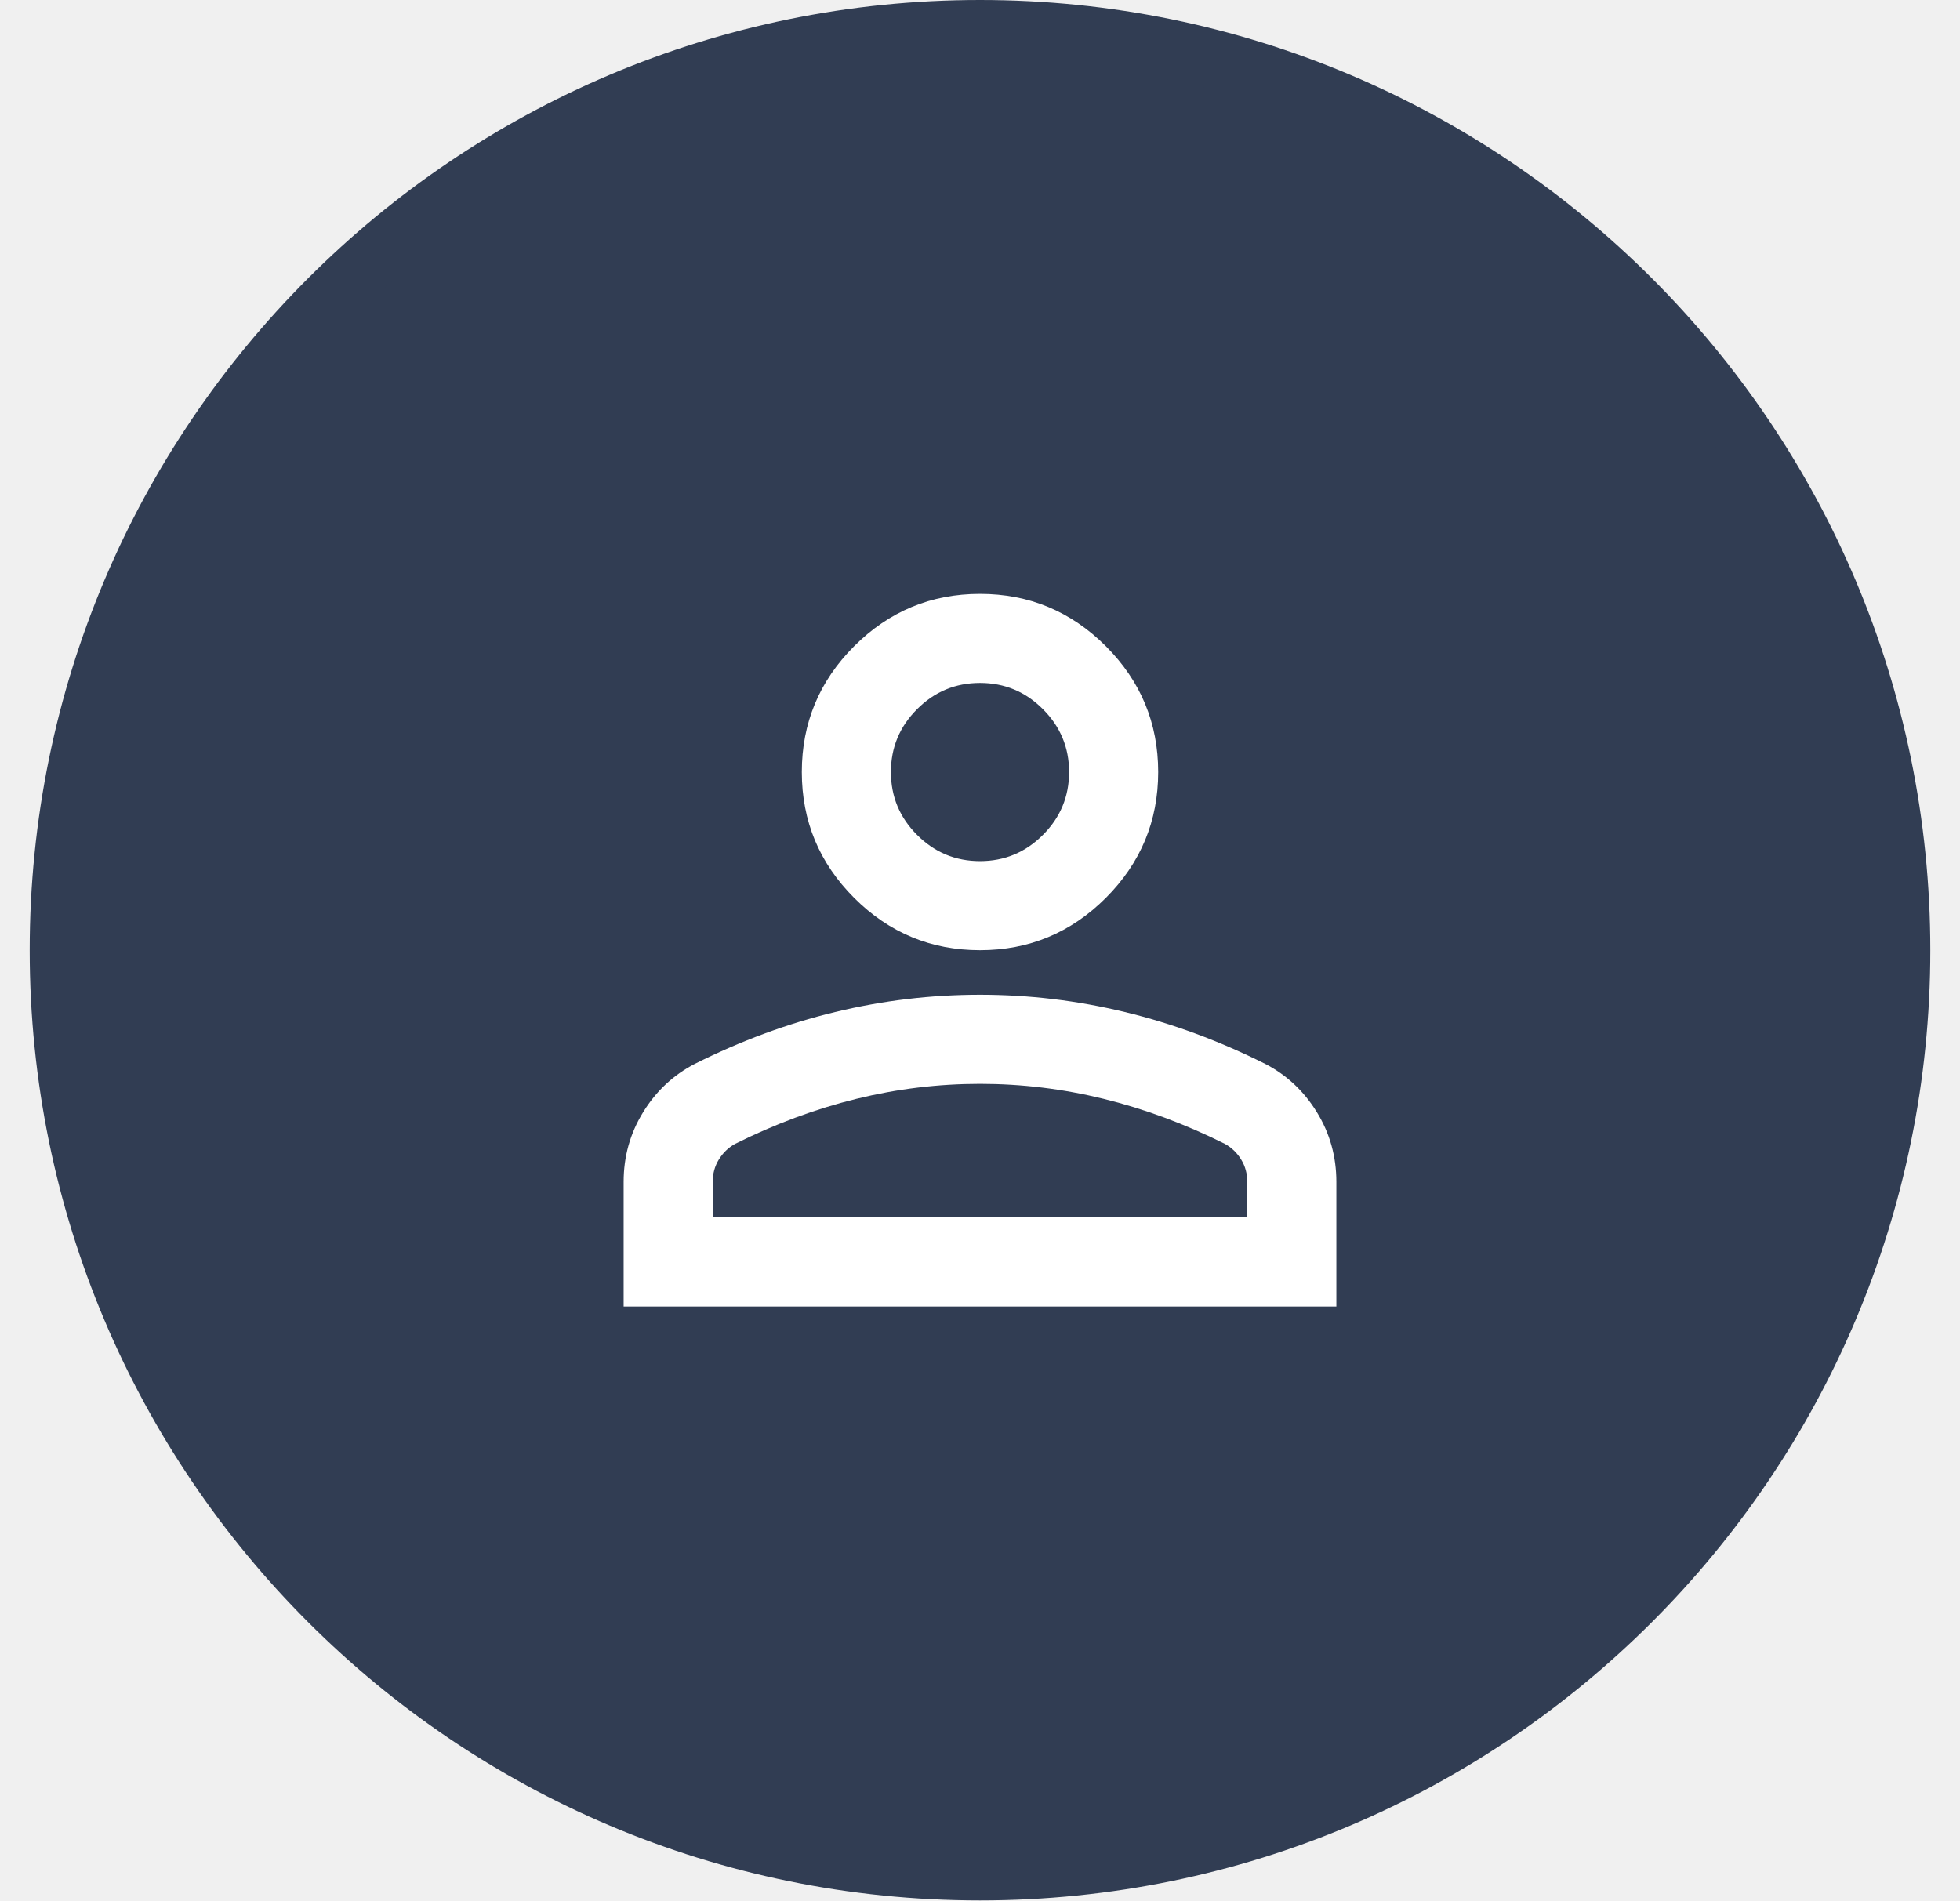
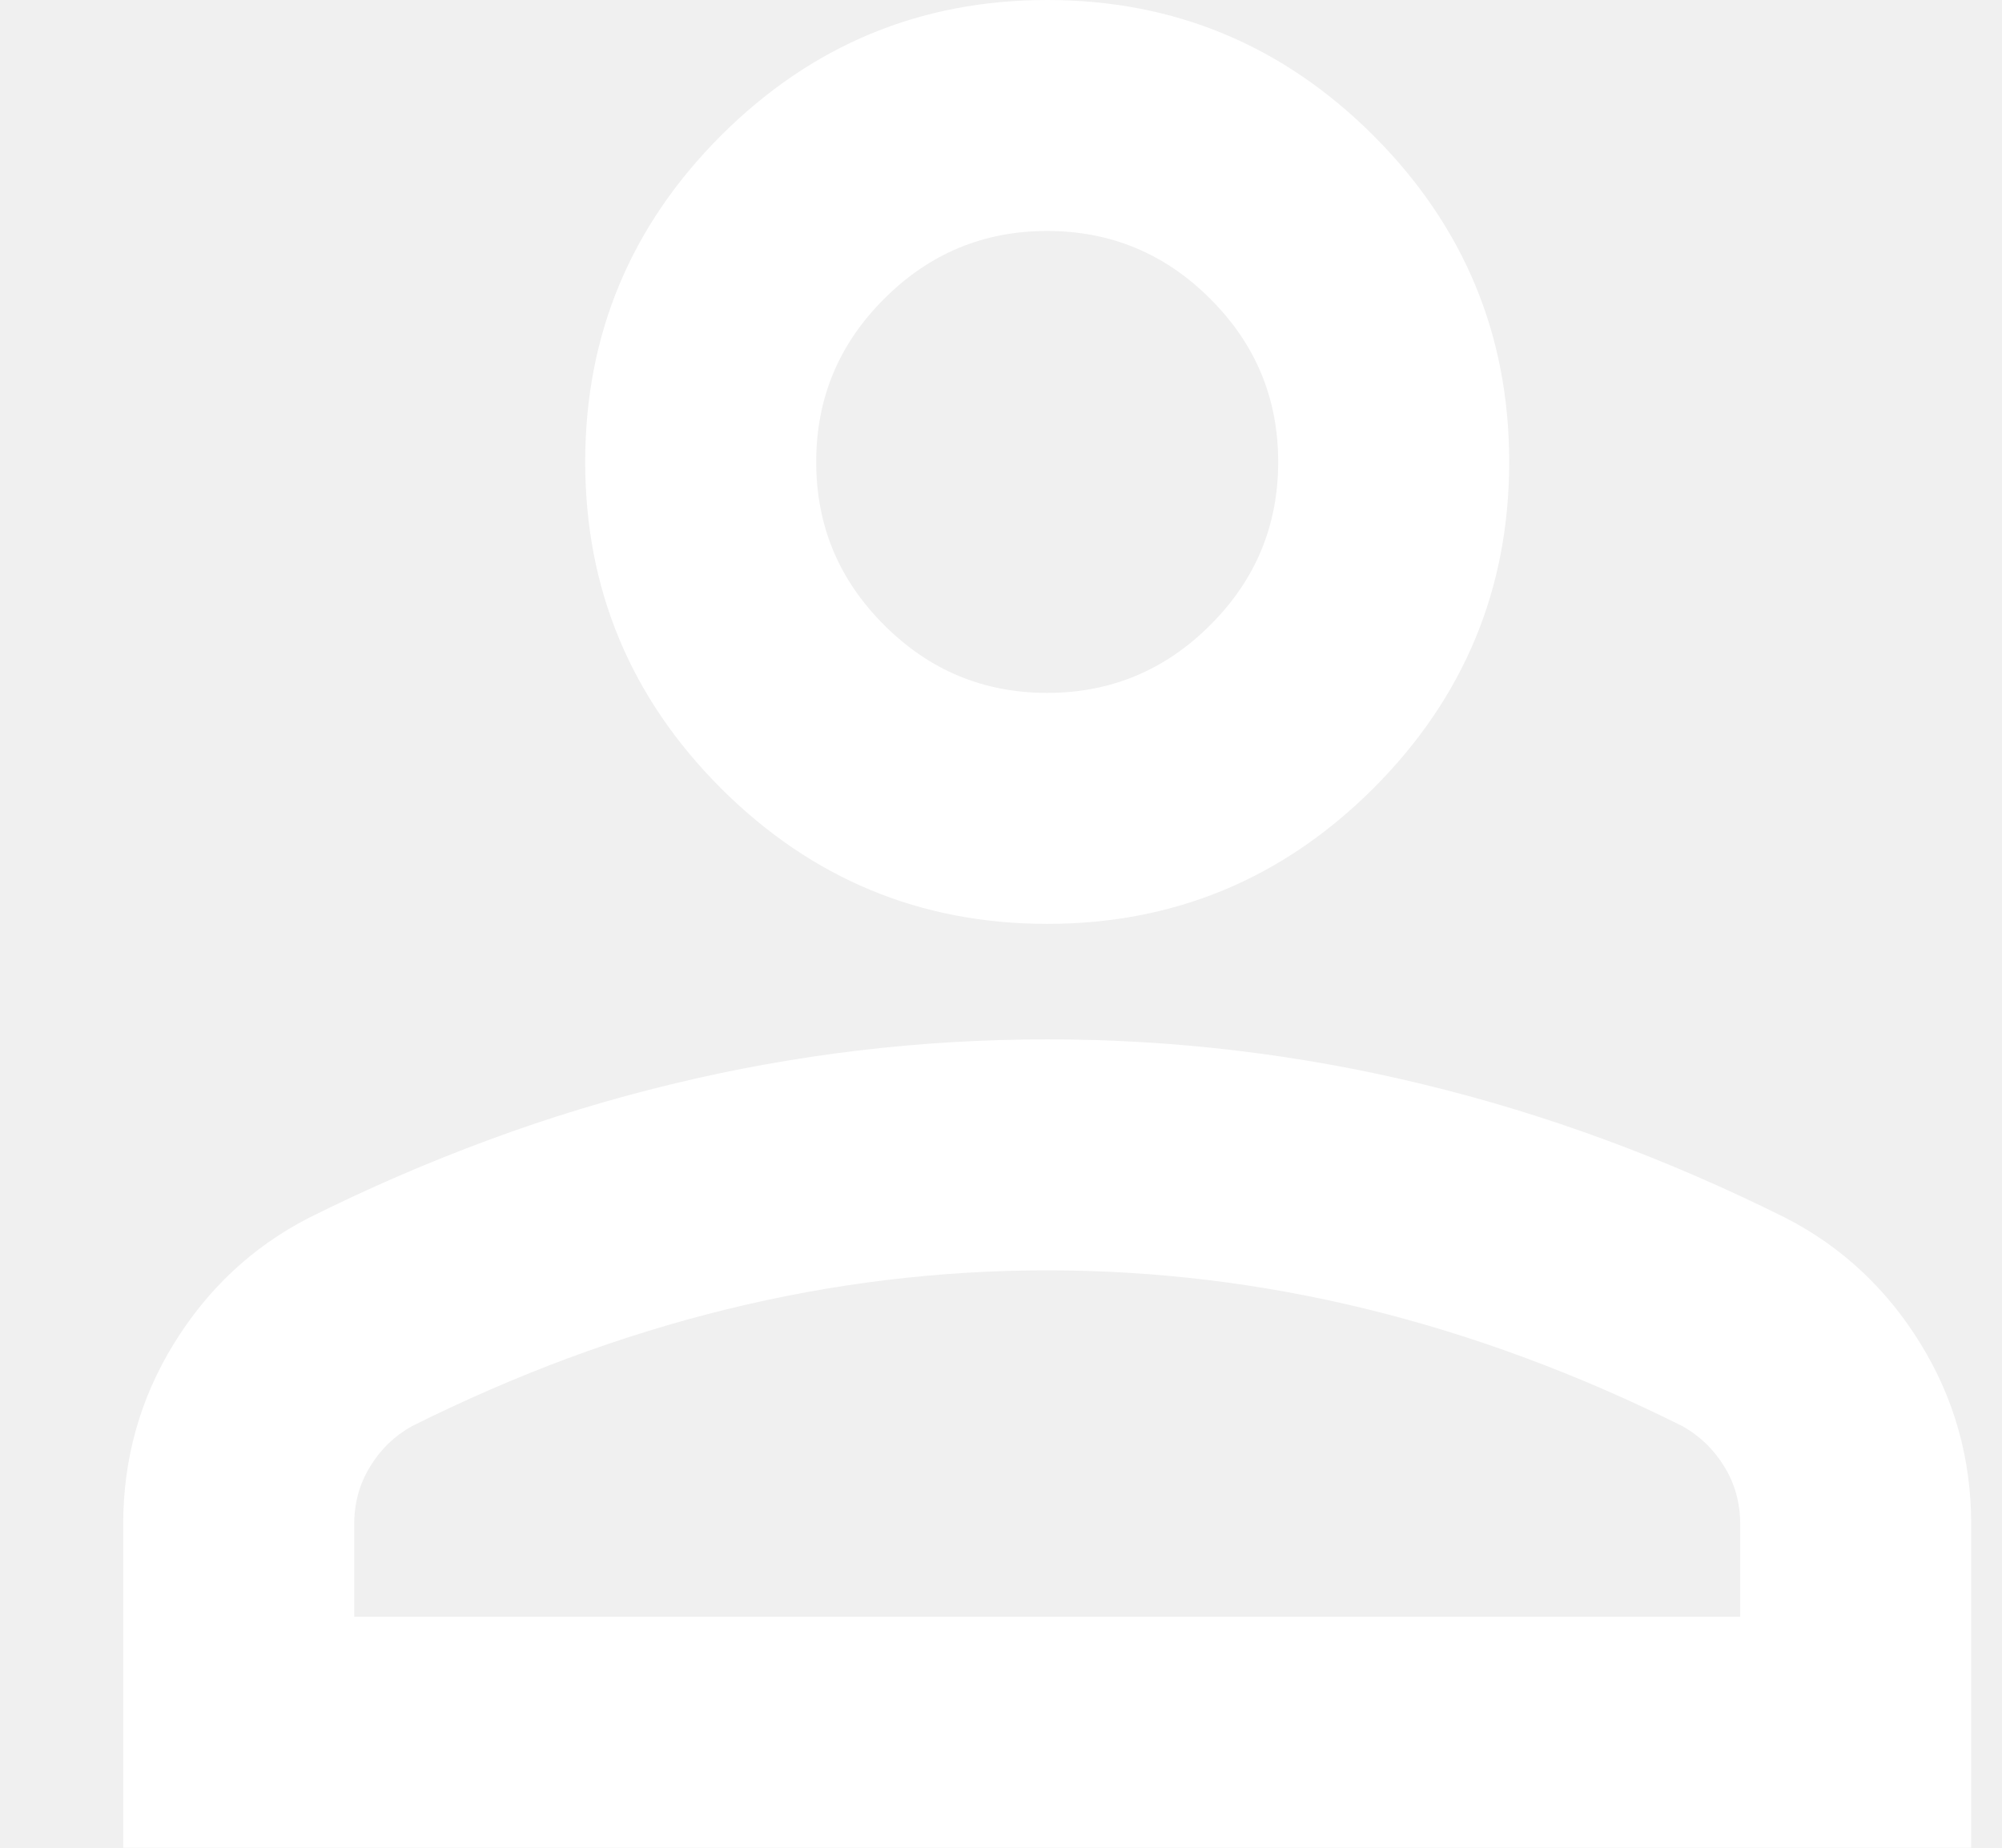
- <svg xmlns="http://www.w3.org/2000/svg" width="33" height="32" viewBox="0 0 33 32" fill="none">
-   <rect x="1" y="0.5" width="31" height="31" rx="15.5" fill="#313D53" />
-   <rect x="1" y="0.5" width="31" height="31" rx="15.5" stroke="#313D53" />
-   <path d="M16.5 16C15.675 16 14.969 15.706 14.381 15.119C13.794 14.531 13.5 13.825 13.5 13C13.5 12.175 13.794 11.469 14.381 10.881C14.969 10.294 15.675 10 16.5 10C17.325 10 18.031 10.294 18.619 10.881C19.206 11.469 19.5 12.175 19.5 13C19.5 13.825 19.206 14.531 18.619 15.119C18.031 15.706 17.325 16 16.5 16ZM10.5 22V19.9C10.5 19.475 10.609 19.084 10.828 18.728C11.047 18.372 11.338 18.1 11.7 17.913C12.475 17.525 13.262 17.234 14.062 17.041C14.863 16.847 15.675 16.75 16.5 16.75C17.325 16.75 18.137 16.847 18.938 17.041C19.738 17.234 20.525 17.525 21.3 17.913C21.663 18.1 21.953 18.372 22.172 18.728C22.391 19.084 22.5 19.475 22.5 19.9V22H10.5ZM12 20.5H21V19.9C21 19.762 20.966 19.637 20.897 19.525C20.828 19.413 20.738 19.325 20.625 19.262C19.95 18.925 19.269 18.672 18.581 18.503C17.894 18.334 17.2 18.25 16.5 18.25C15.8 18.25 15.106 18.334 14.419 18.503C13.731 18.672 13.05 18.925 12.375 19.262C12.262 19.325 12.172 19.413 12.103 19.525C12.034 19.637 12 19.762 12 19.9V20.5ZM16.5 14.5C16.913 14.5 17.266 14.353 17.559 14.059C17.853 13.766 18 13.412 18 13C18 12.588 17.853 12.234 17.559 11.941C17.266 11.647 16.913 11.5 16.5 11.5C16.087 11.5 15.734 11.647 15.441 11.941C15.147 12.234 15 12.588 15 13C15 13.412 15.147 13.766 15.441 14.059C15.734 14.353 16.087 14.5 16.5 14.5Z" fill="white" />
+ <svg xmlns="http://www.w3.org/2000/svg" width="13" height="12" viewBox="0 0 13 12" fill="none">
+   <path d="M6.8 6C5.975 6 5.269 5.706 4.681 5.119C4.094 4.531 3.8 3.825 3.8 3C3.8 2.175 4.094 1.469 4.681 0.881C5.269 0.294 5.975 0 6.8 0C7.625 0 8.331 0.294 8.919 0.881C9.506 1.469 9.8 2.175 9.8 3C9.8 3.825 9.506 4.531 8.919 5.119C8.331 5.706 7.625 6 6.8 6ZM0.8 12V9.9C0.8 9.475 0.909 9.084 1.128 8.728C1.347 8.372 1.637 8.1 2 7.912C2.775 7.525 3.562 7.234 4.362 7.041C5.162 6.847 5.975 6.75 6.8 6.75C7.625 6.75 8.437 6.847 9.237 7.041C10.037 7.234 10.825 7.525 11.6 7.912C11.963 8.1 12.253 8.372 12.472 8.728C12.691 9.084 12.8 9.475 12.8 9.9V12H0.8ZM2.3 10.5H11.3V9.9C11.3 9.762 11.266 9.637 11.197 9.525C11.128 9.412 11.037 9.325 10.925 9.262C10.25 8.925 9.569 8.672 8.881 8.503C8.194 8.334 7.5 8.25 6.8 8.25C6.1 8.25 5.406 8.334 4.719 8.503C4.031 8.672 3.35 8.925 2.675 9.262C2.562 9.325 2.472 9.412 2.403 9.525C2.334 9.637 2.3 9.762 2.3 9.9V10.5ZM6.8 4.5C7.212 4.5 7.566 4.353 7.859 4.059C8.153 3.766 8.3 3.413 8.3 3C8.3 2.587 8.153 2.234 7.859 1.941C7.566 1.647 7.212 1.5 6.8 1.5C6.387 1.5 6.034 1.647 5.741 1.941C5.447 2.234 5.3 2.587 5.3 3C5.3 3.413 5.447 3.766 5.741 4.059C6.034 4.353 6.387 4.5 6.8 4.5Z" fill="white" />
</svg>
